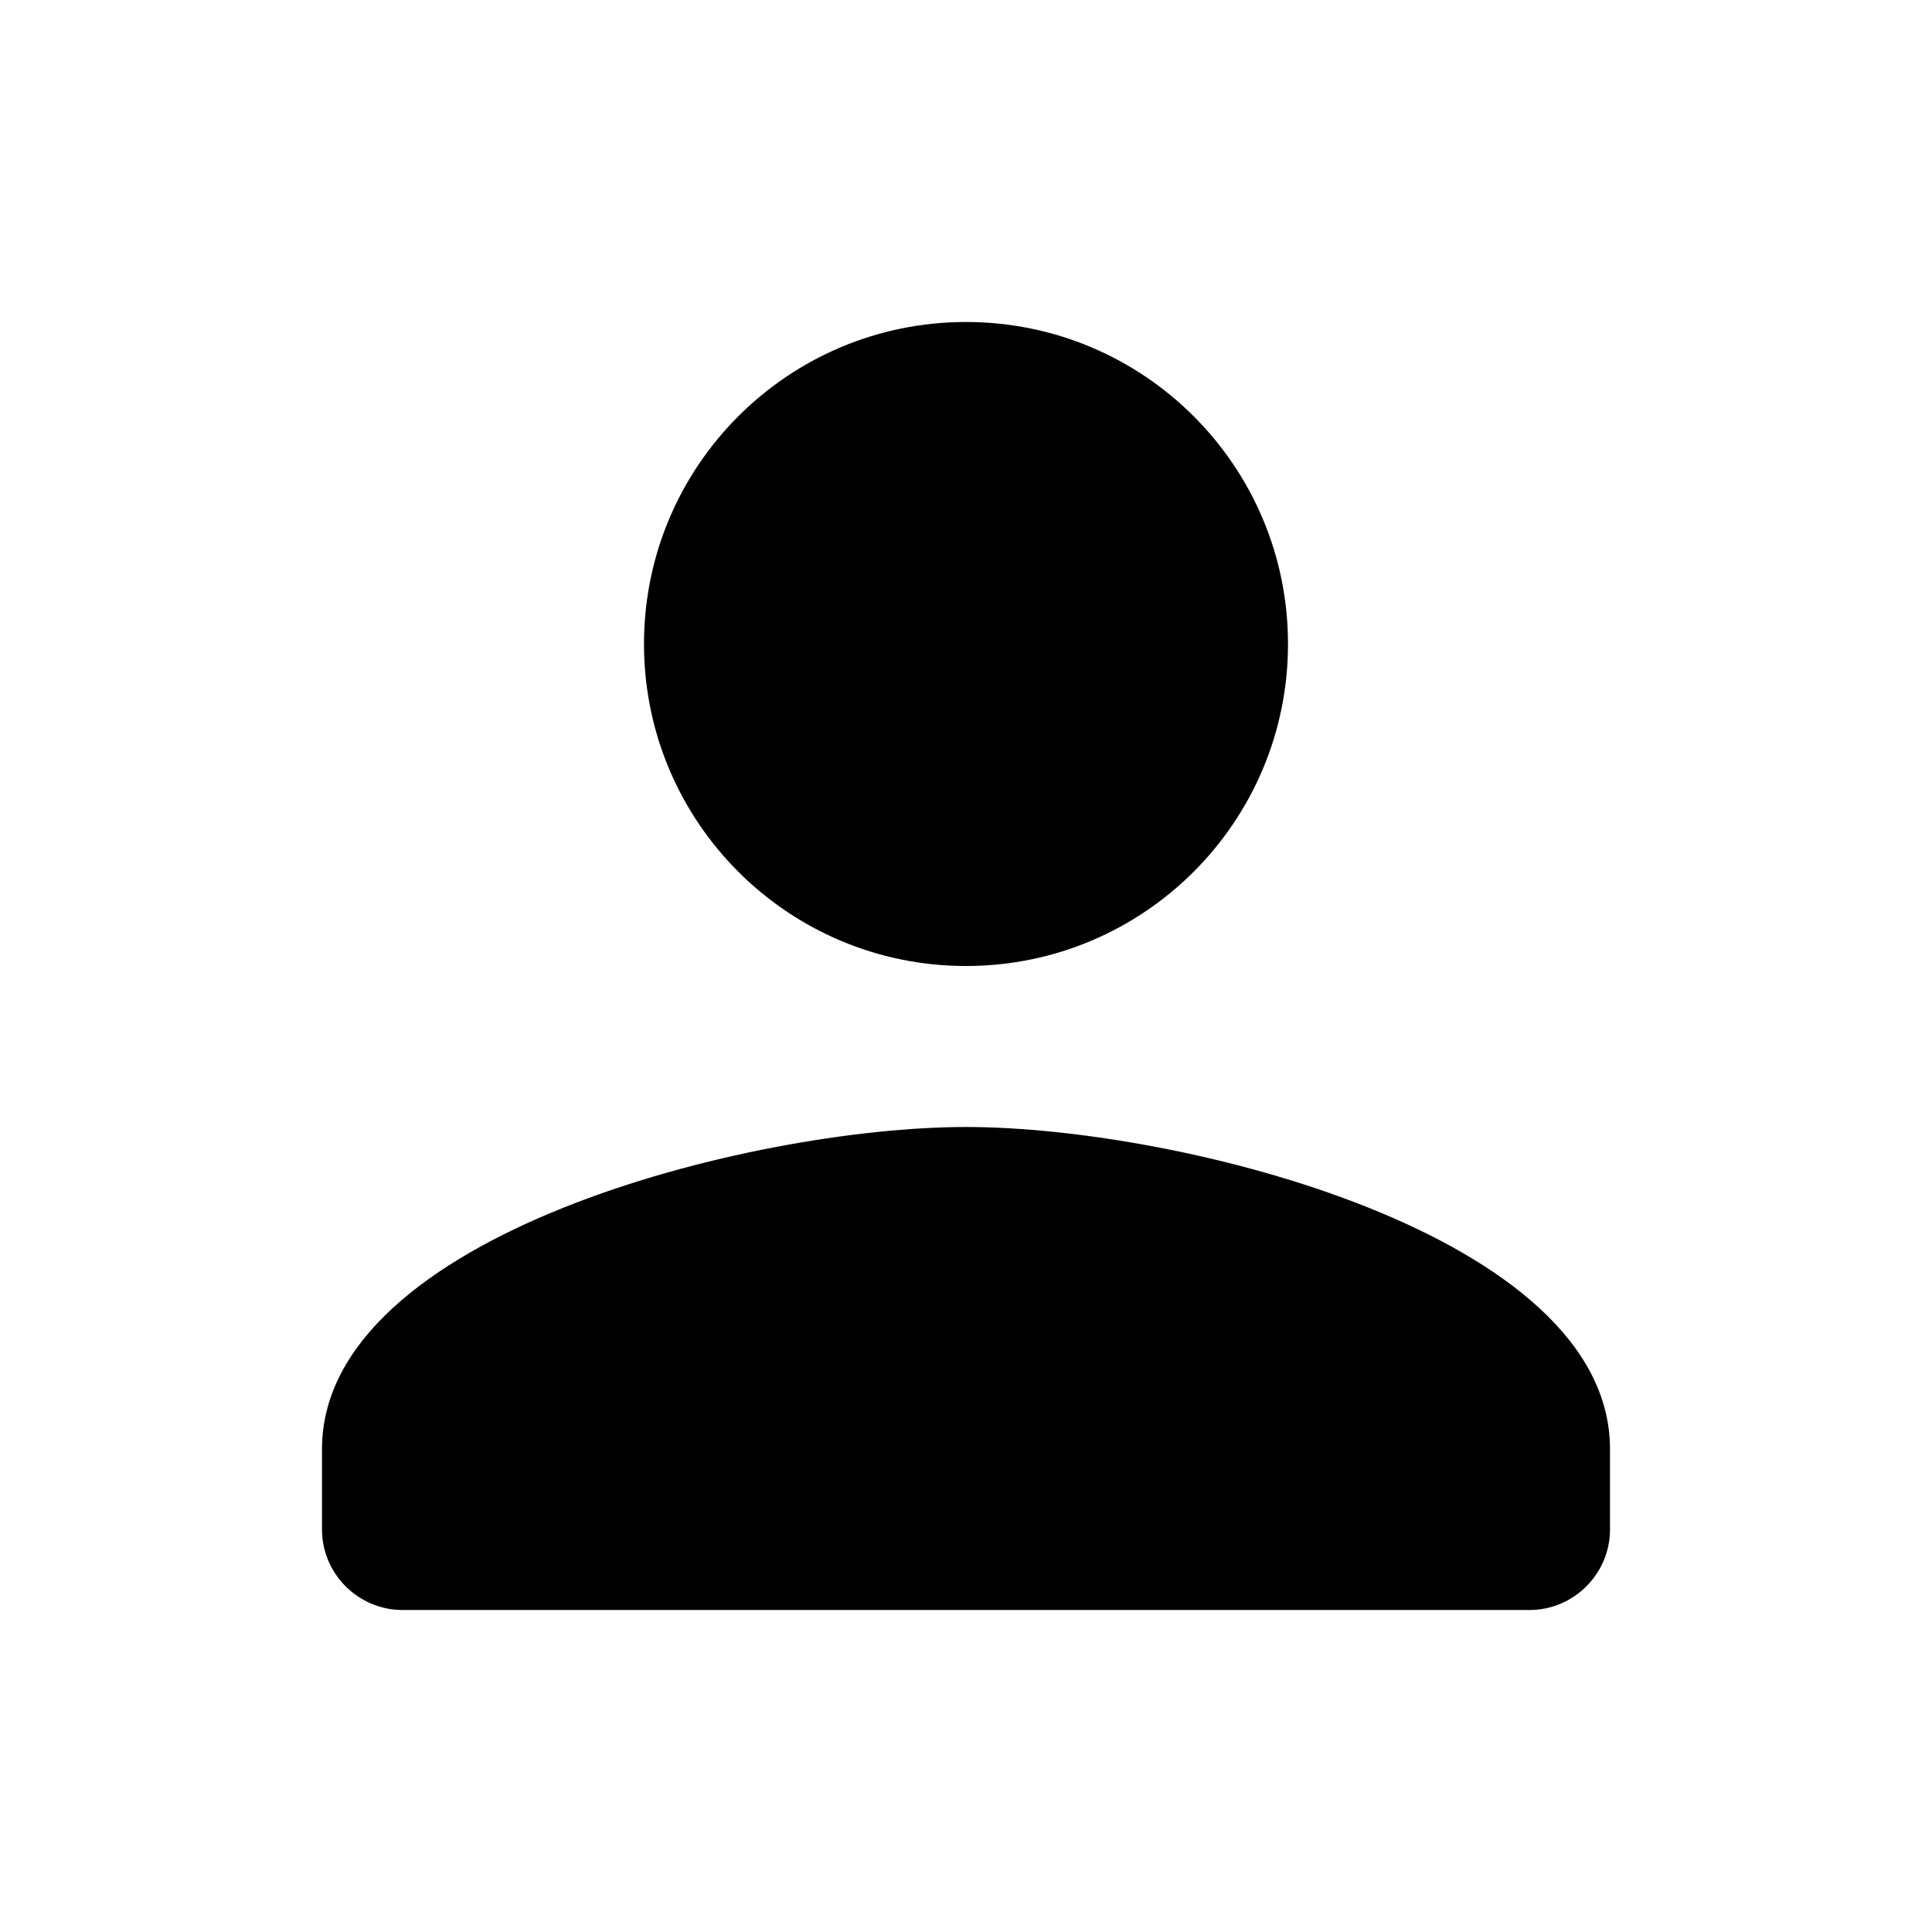
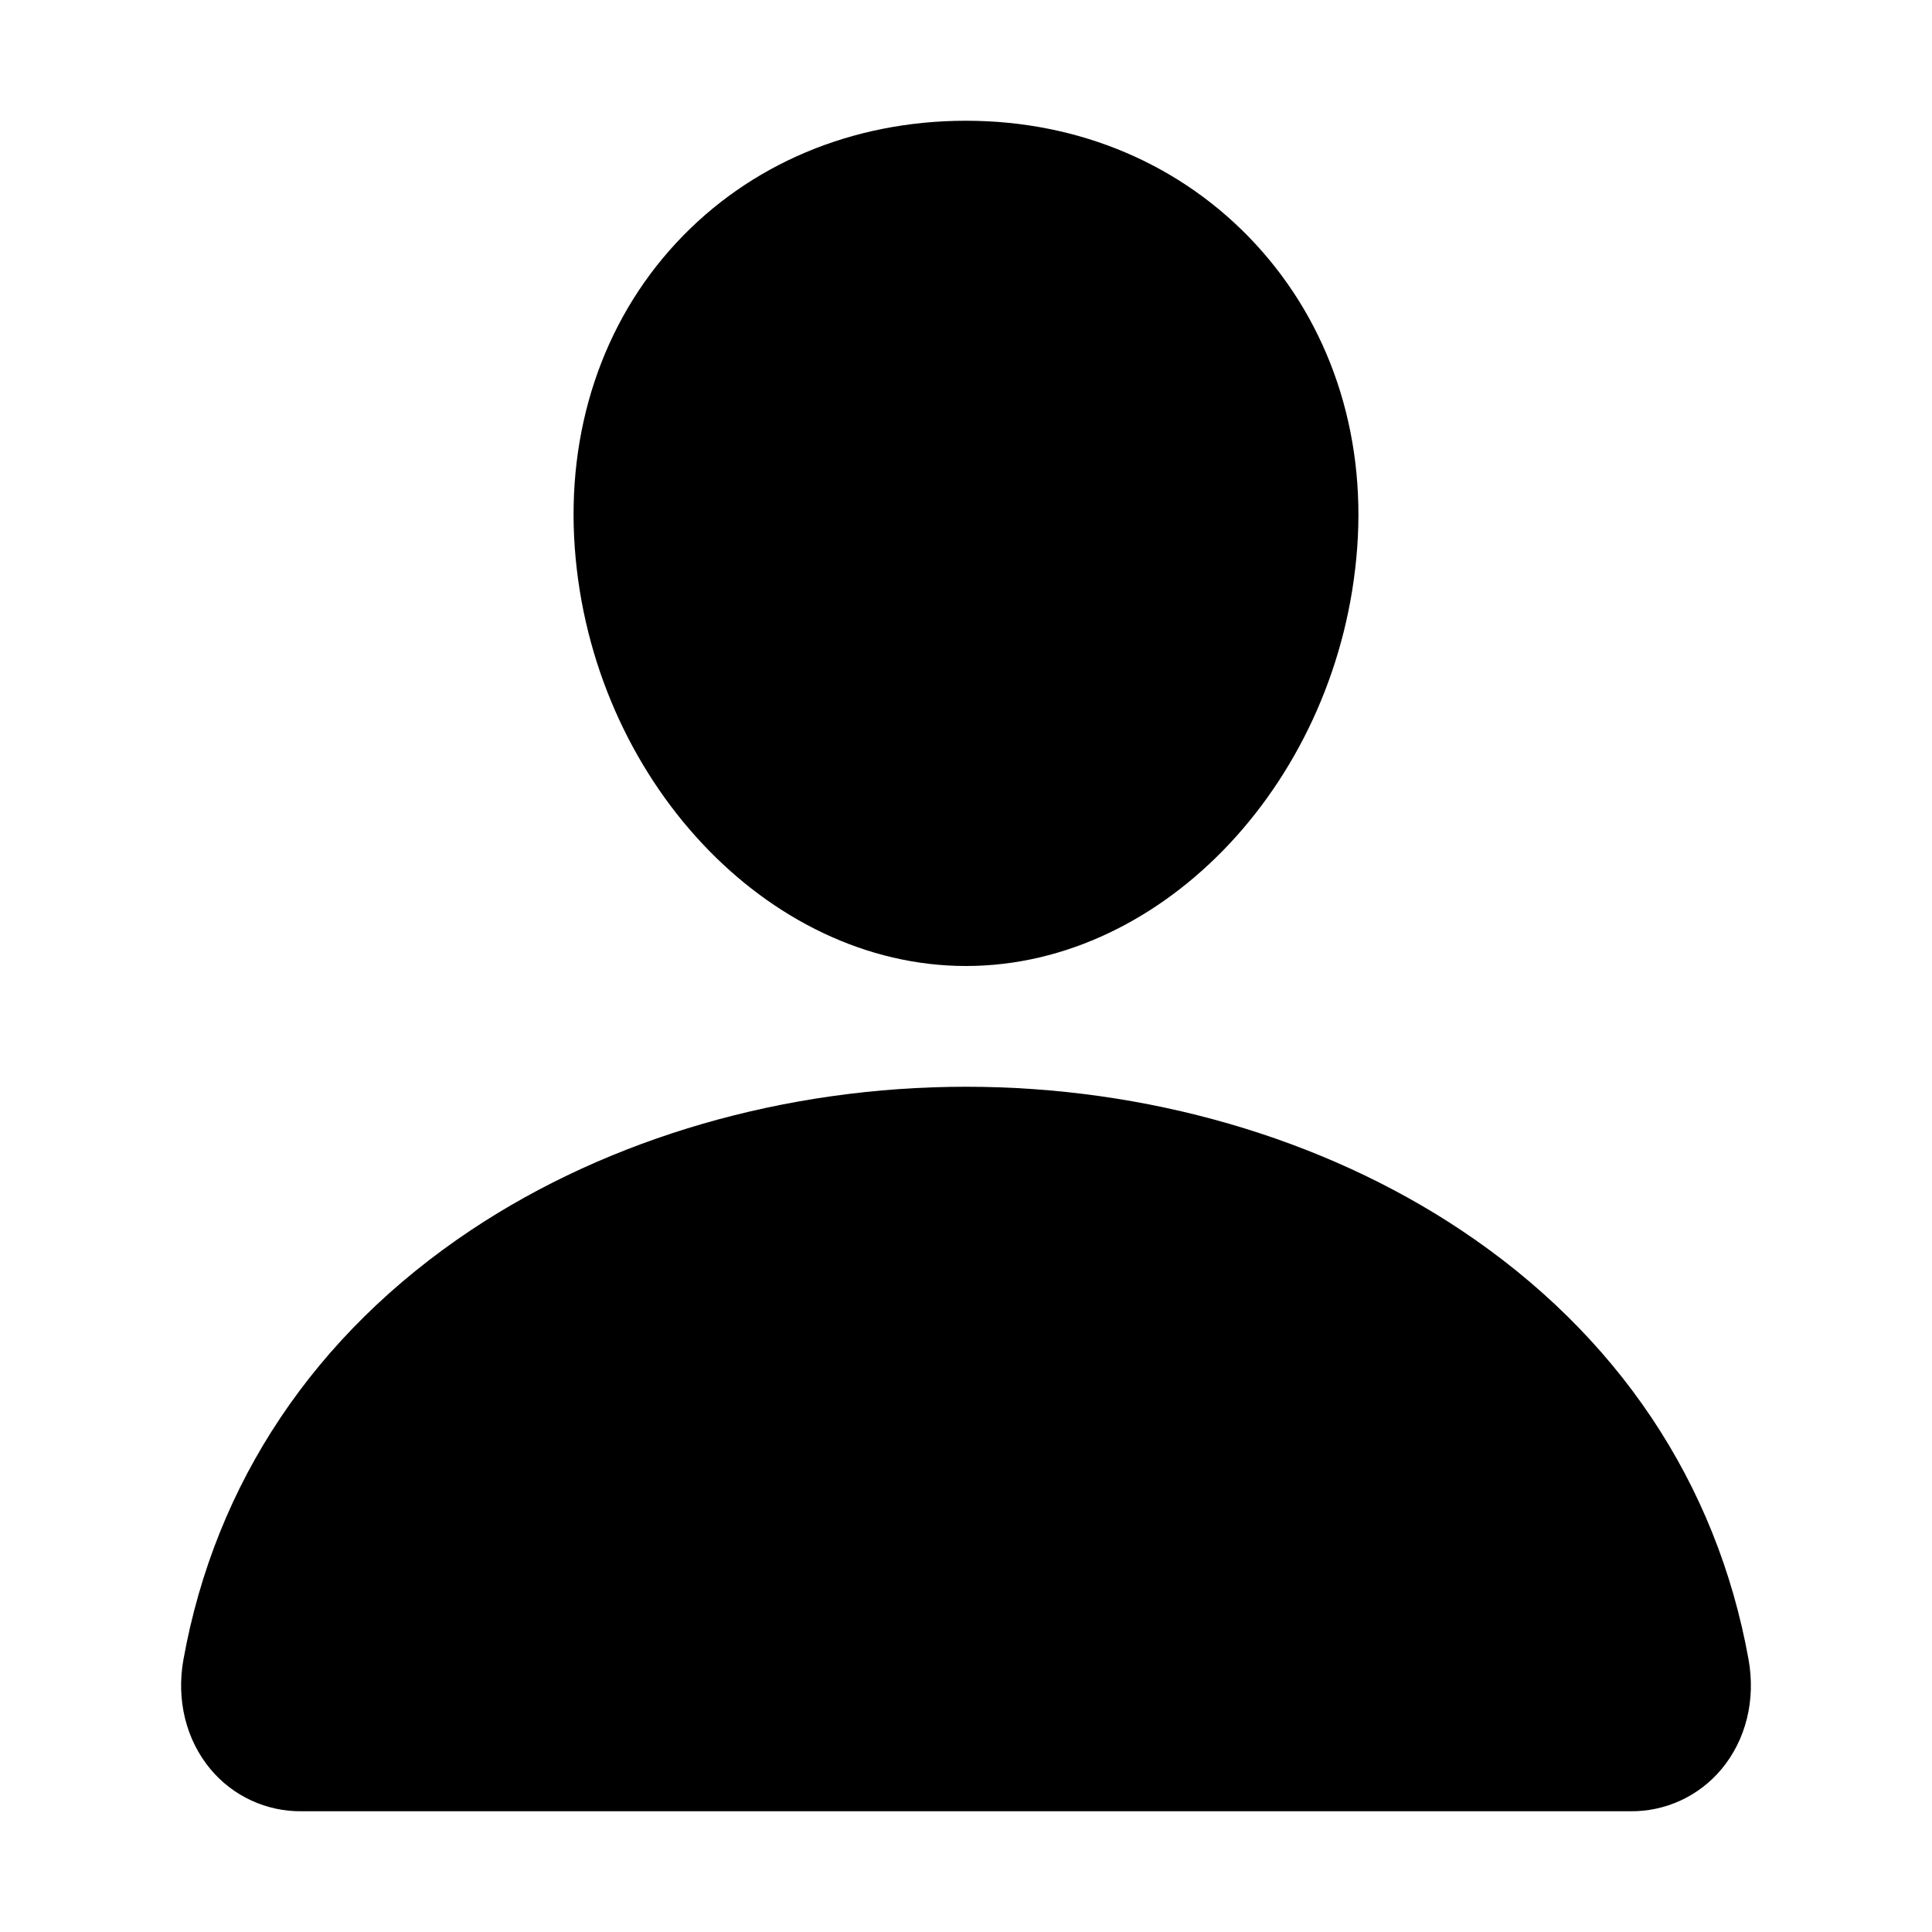
- <svg xmlns="http://www.w3.org/2000/svg" height="24" viewBox="0 0 24 24" width="24">
-   <path d="M0 0h24v24H0V0z" fill="none" />
-   <path d="M12 12c2.21 0 4-1.79 4-4s-1.79-4-4-4-4 1.79-4 4 1.79 4 4 4zm0 2c-2.67 0-8 1.34-8 4v1c0 .55.45 1 1 1h14c.55 0 1-.45 1-1v-1c0-2.66-5.33-4-8-4z" />
+ <svg xmlns="http://www.w3.org/2000/svg" width="512" height="512" viewBox="0 0 512 512">
+   <path d="M332.64,64.58C313.18,43.57,286,32,256,32c-30.16,0-57.43,11.5-76.8,32.38-19.58,21.11-29.12,49.8-26.88,80.78C156.76,206.28,203.27,256,256,256s99.16-49.71,103.67-110.82C361.94,114.48,352.34,85.85,332.64,64.58Z" />
+   <path d="M432,480H80A31,31,0,0,1,55.8,468.87c-6.5-7.77-9.12-18.38-7.18-29.11C57.06,392.94,83.4,353.61,124.8,326c36.78-24.51,83.37-38,131.2-38s94.42,13.5,131.2,38c41.4,27.6,67.74,66.93,76.18,113.75,1.94,10.73-.68,21.34-7.18,29.11A31,31,0,0,1,432,480Z" />
</svg>
